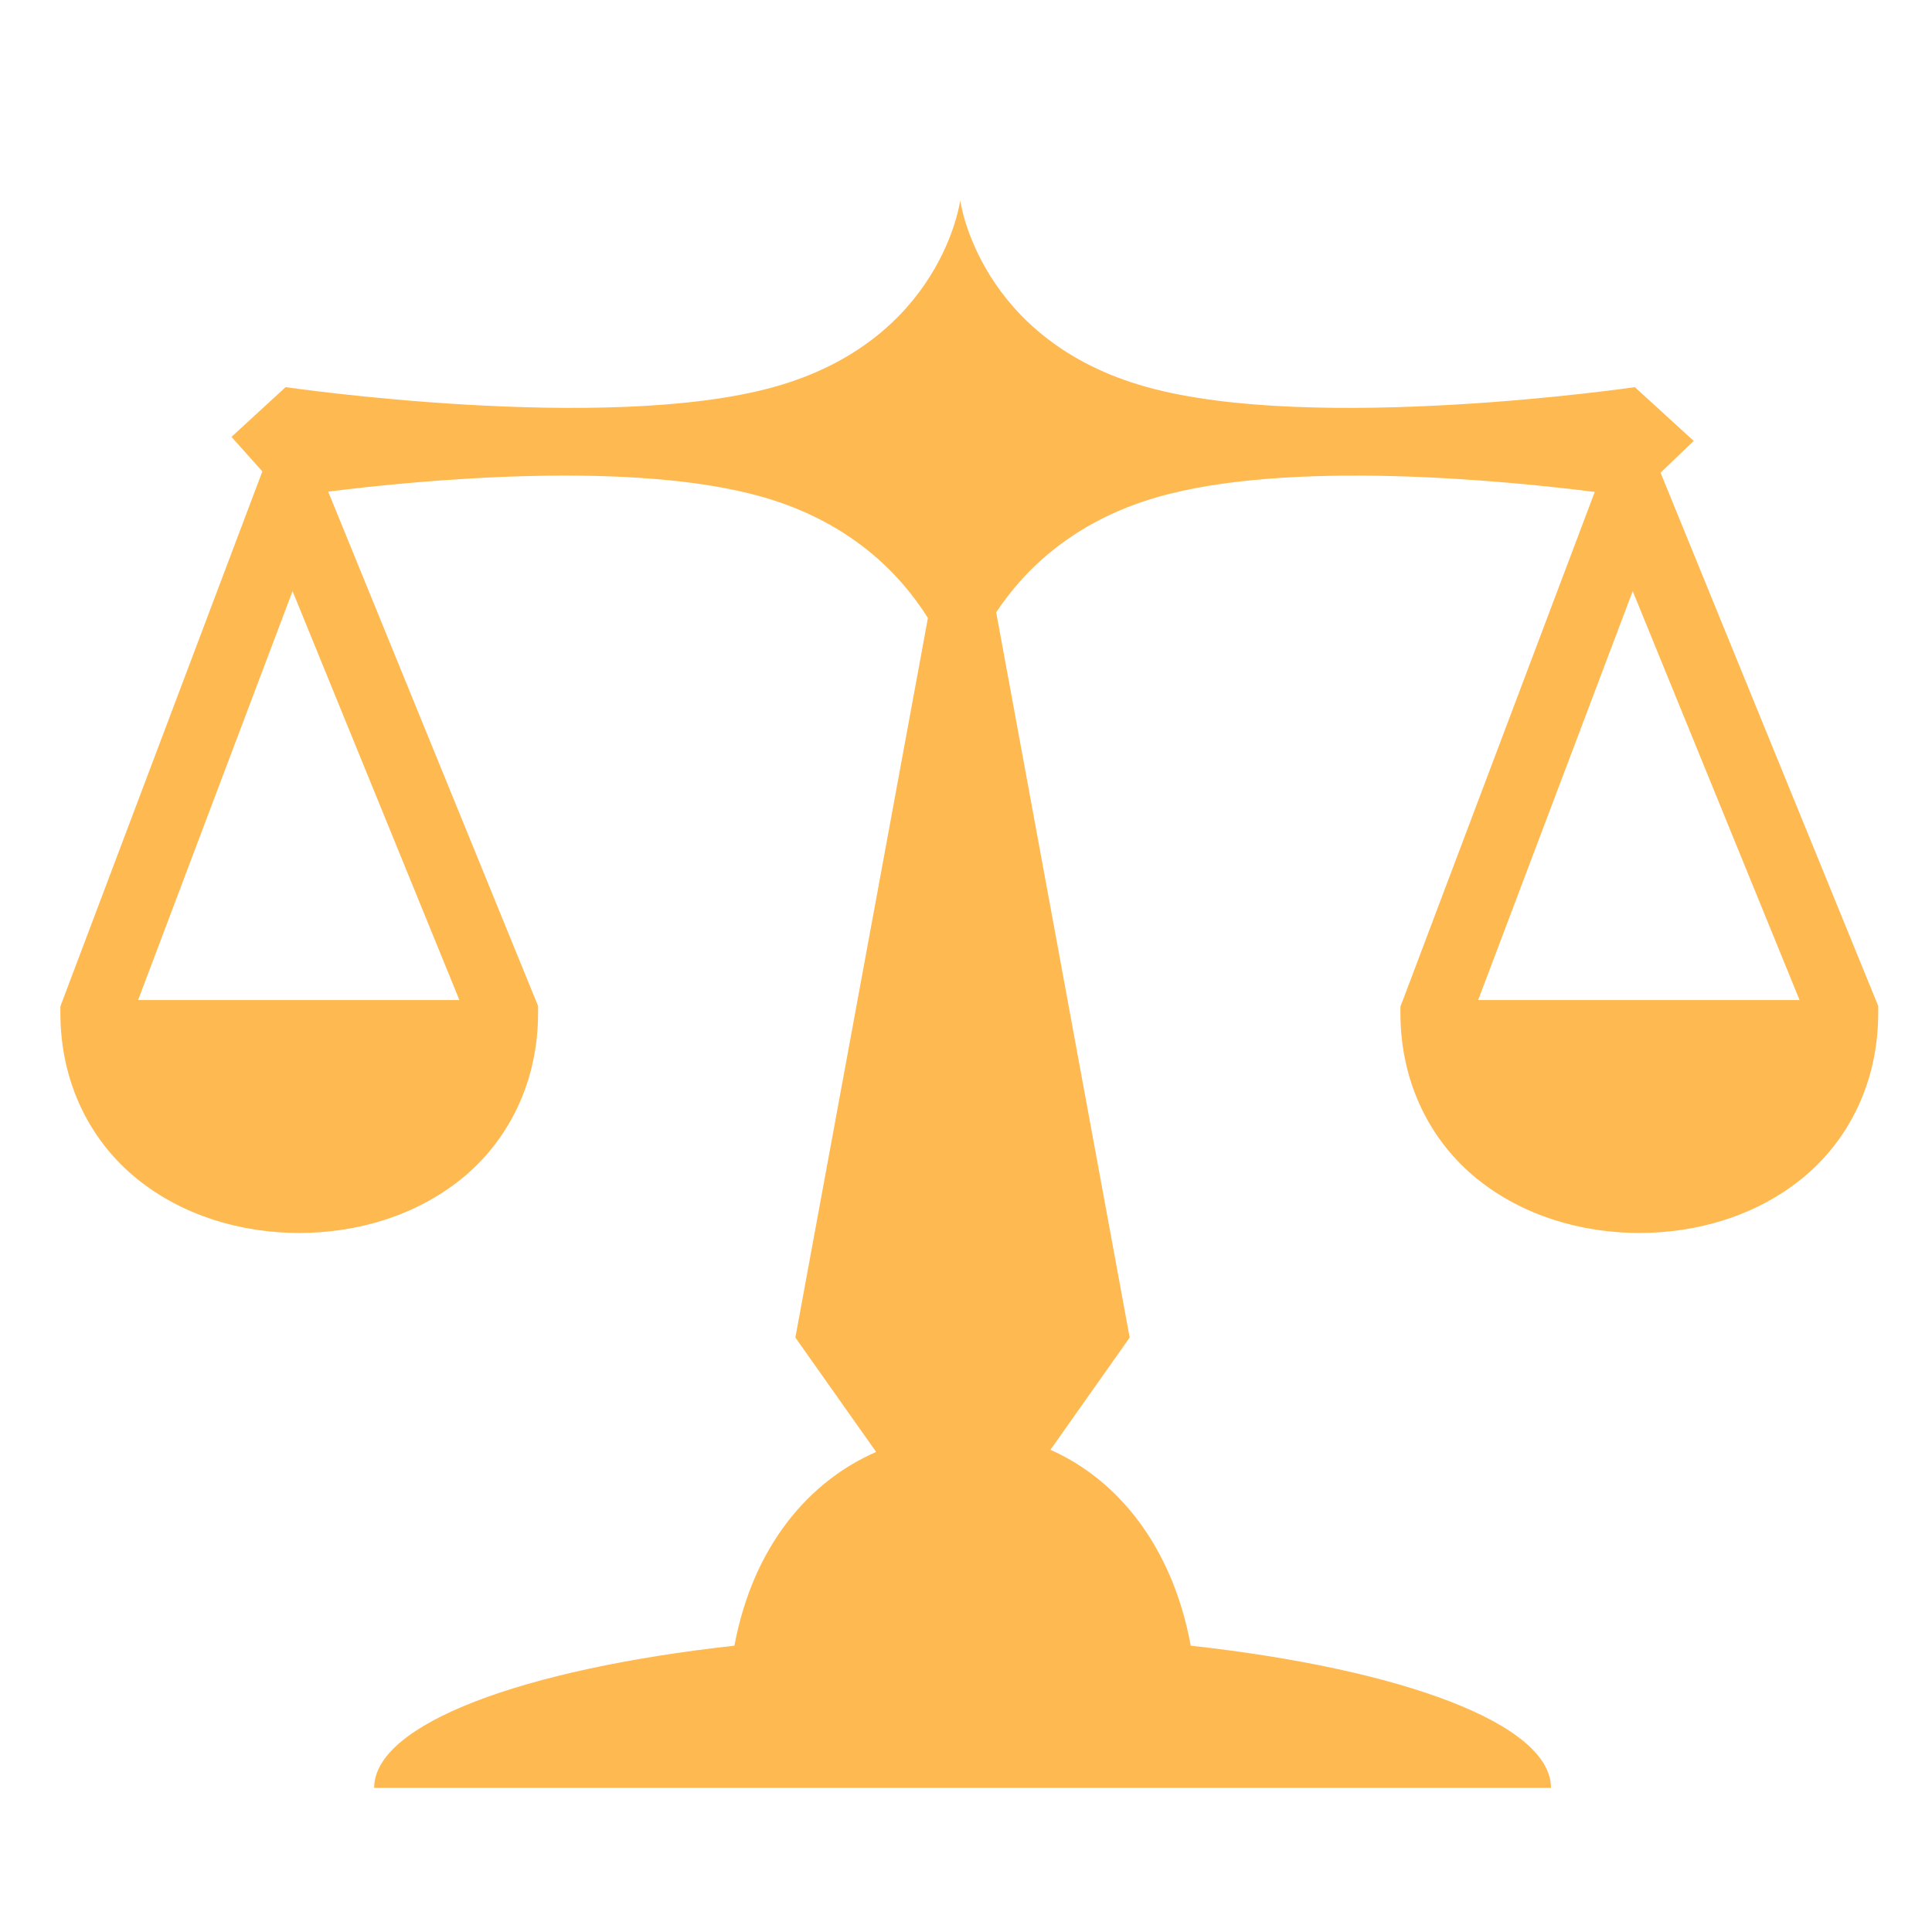
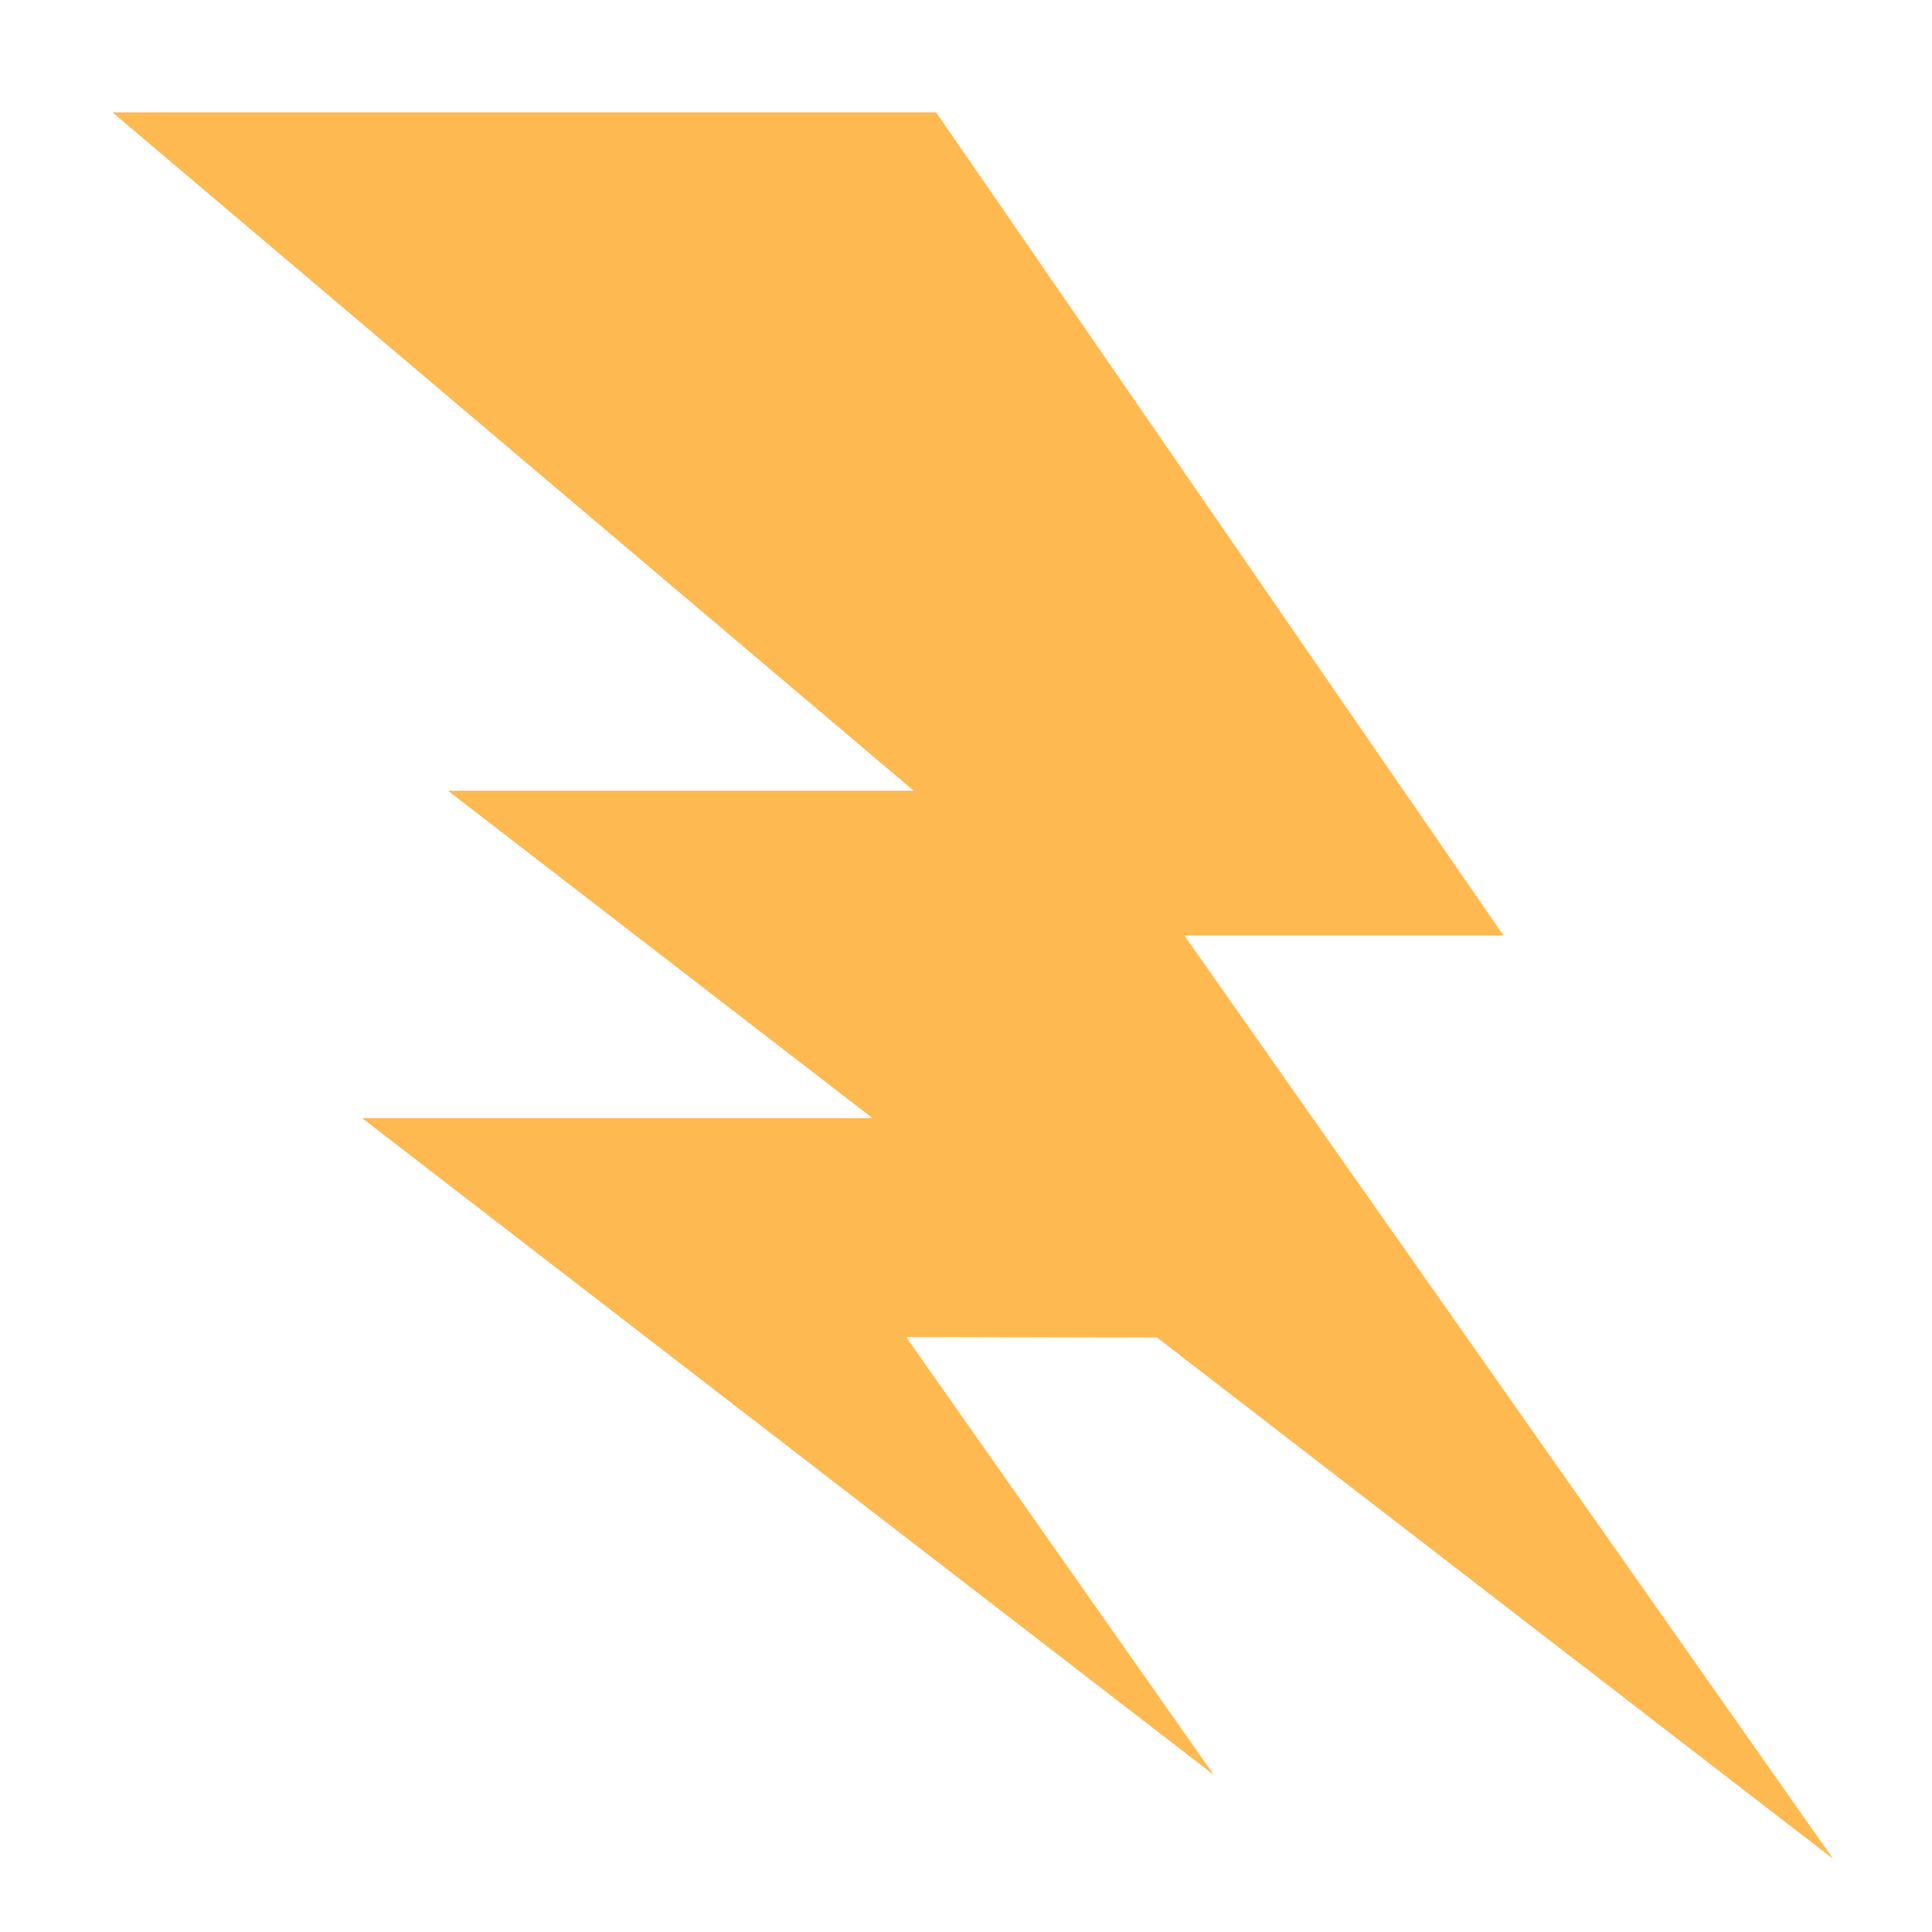
<svg xmlns="http://www.w3.org/2000/svg" viewBox="0 0 512 512">
-   <path fill="#ffb951" d="M254.47 53.094s-4.808 37.12-49.5 49.5c-44.695 12.38-129.282 0-129.282 0L61.343 115.78l8.187 9.157-1.093 2.876-51.843 137.312L16 266.72v1.717c0 18.897 8.253 34.243 20.344 44 12.09 9.758 27.563 14.31 42.937 14.313 15.376.003 30.878-4.556 42.97-14.313 12.092-9.756 20.344-25.094 20.344-44v-1.843l-.688-1.688L86.97 130.28c23.946-3.003 80.866-8.54 115.5 1.532 23.064 6.71 36.151 20.345 43.436 31.97L210.78 354.468l21.407 30.31c-17.75 7.75-32.593 24.84-37.562 51.345-56.076 6.195-95.47 20.74-95.47 37.688h311.876c0-16.947-39.392-31.493-95.467-37.688-4.91-26.6-19.57-44.112-37.188-51.906l21-29.75L264 162.28c7.457-11.275 20.388-24.045 42.47-30.468 34.955-10.167 92.615-4.42 116.155-1.437l-50.875 134.75-.625 1.594v1.717c0 18.897 8.253 34.243 20.344 44 12.09 9.758 27.593 14.31 42.967 14.313 15.375.003 30.877-4.556 42.97-14.313 12.09-9.756 20.343-25.094 20.343-44v-1.843l-.688-1.688L441 127.562l-.938-2.28 8.782-8.438-15.594-14.25s-84.556 12.38-129.25 0-49.53-49.5-49.53-49.5zM77.53 156.656l44.22 108.375H36.594L77.53 156.657zm355.158 0 44.218 108.375H391.72l40.967-108.374z" />
+   <path fill="#ffb951" d="M29.805 29.777 242.14 209.55H118.712l112.54 86.784H95.995l225.656 174.012-81.537-116.05 66.487.143 179.185 138.175-171.96-244.746h84.568L248.082 29.776H29.805z" />
</svg>
